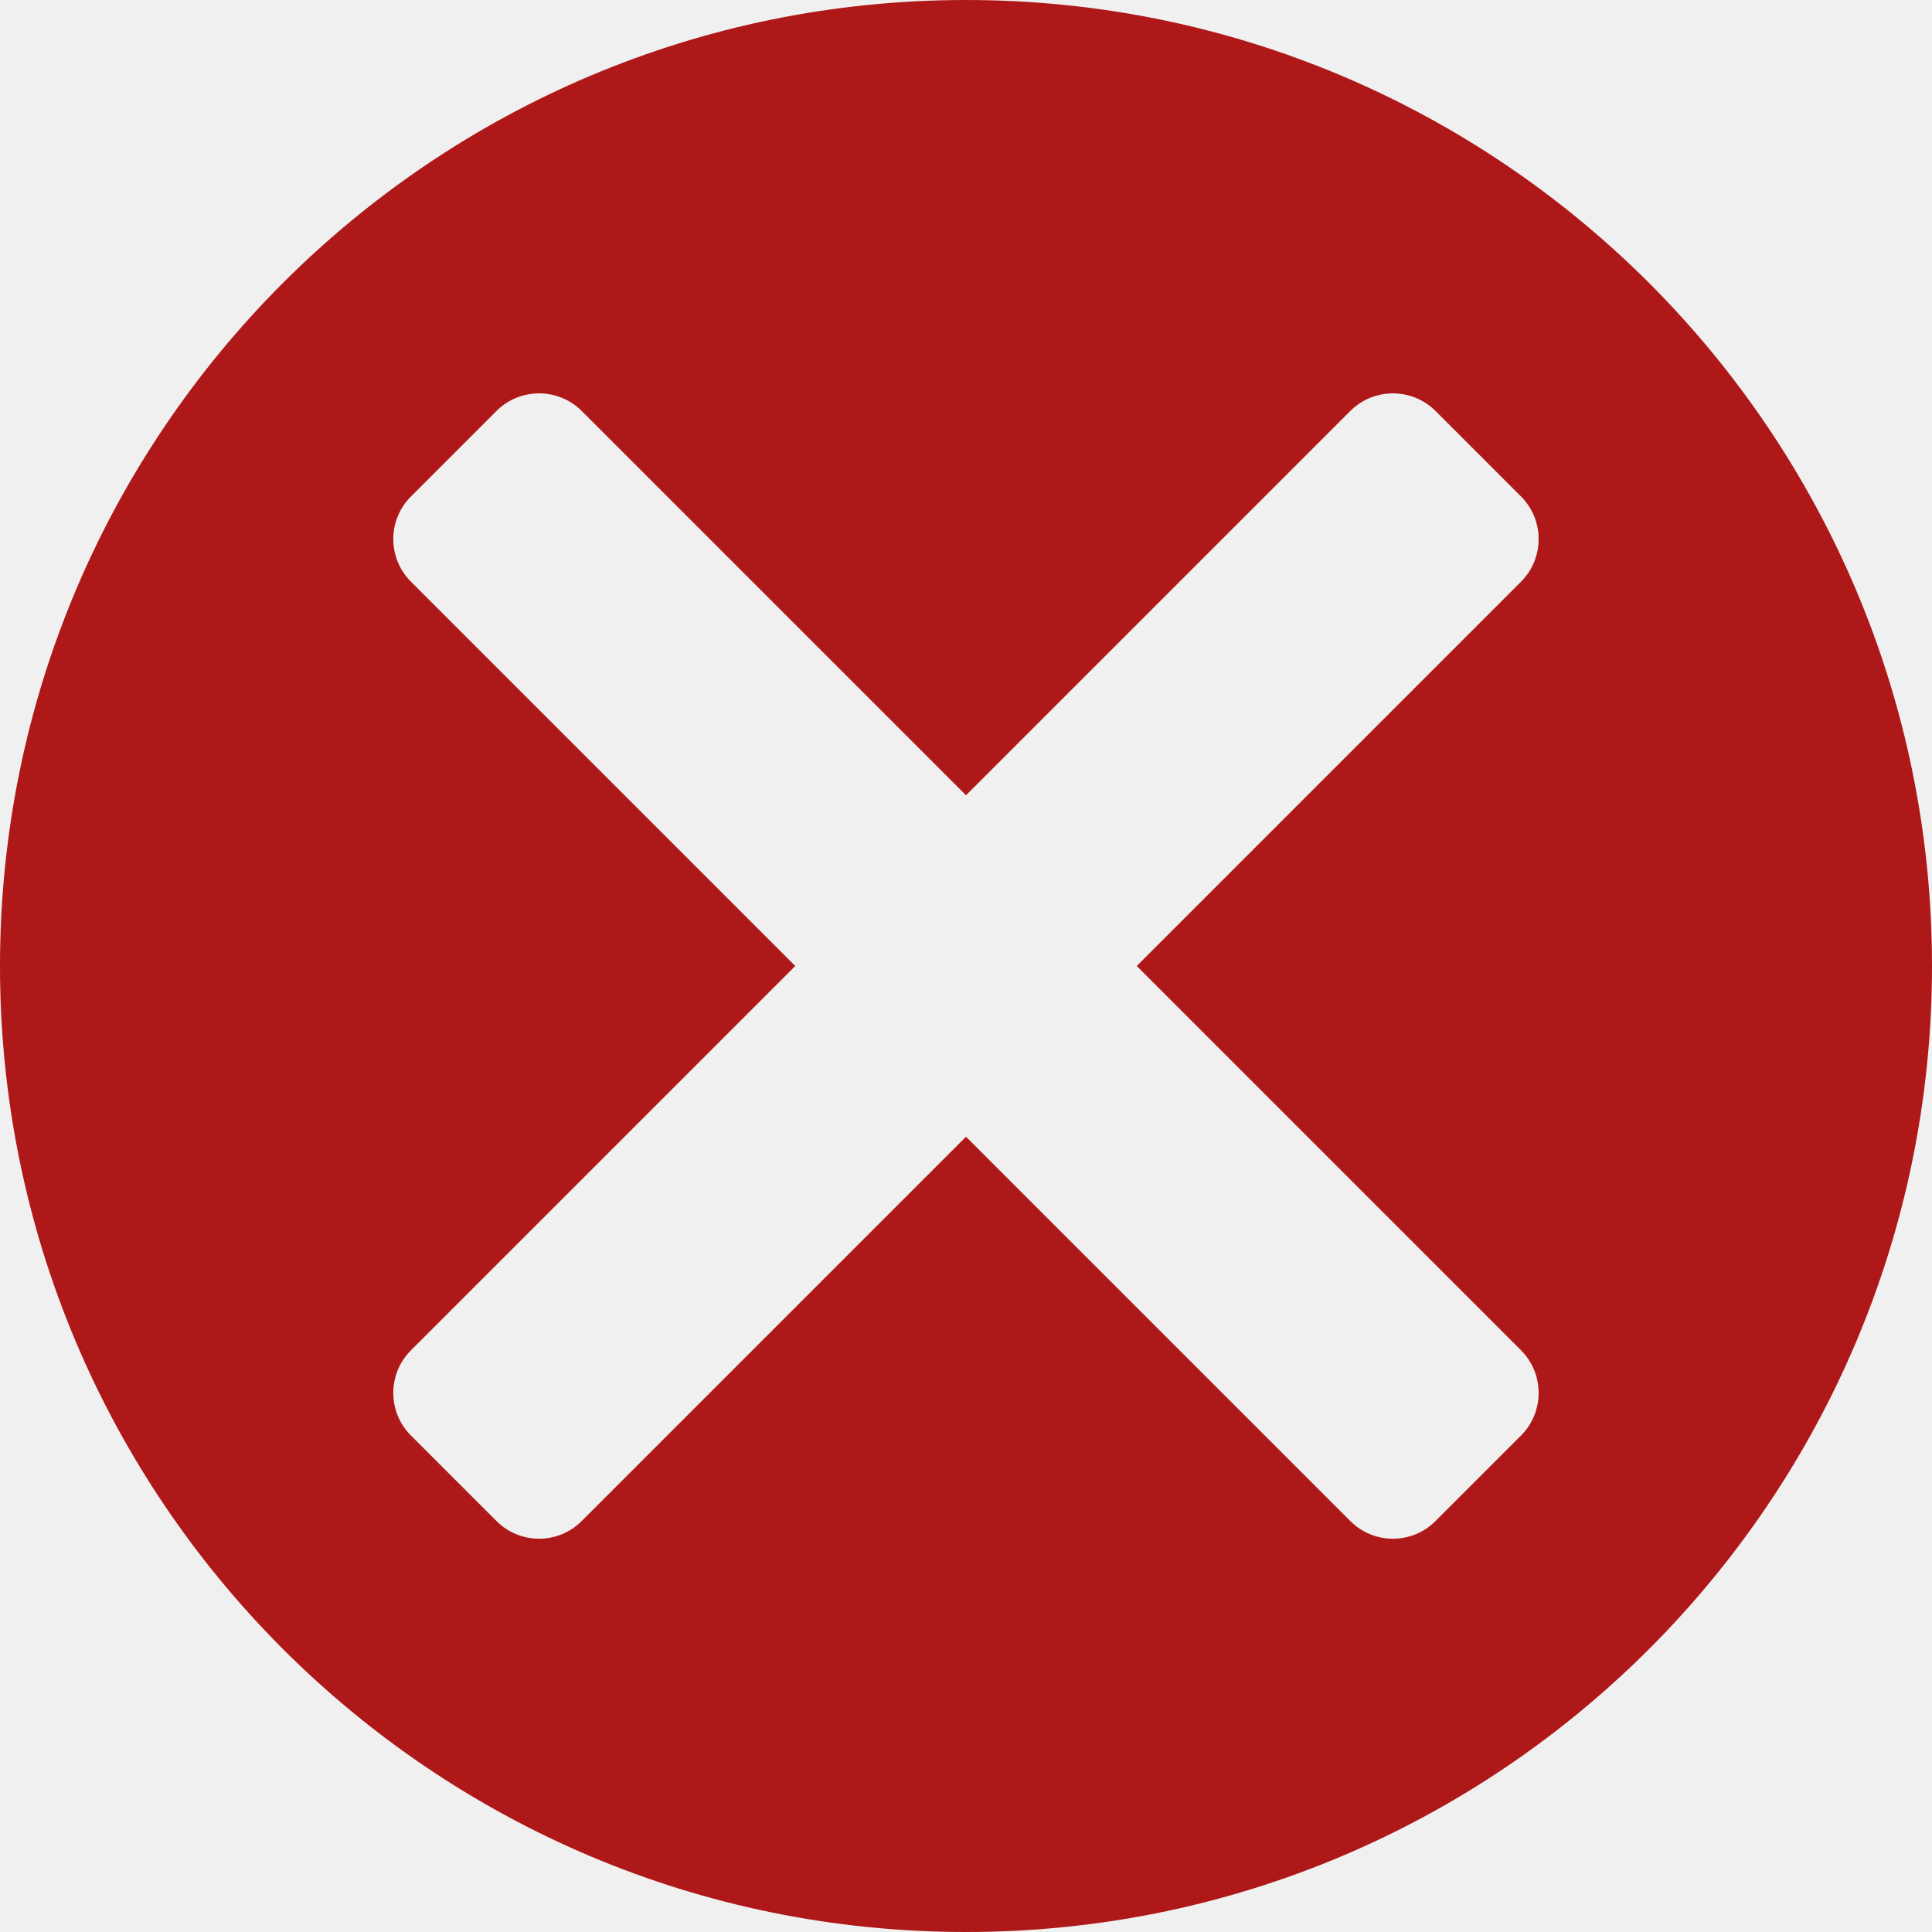
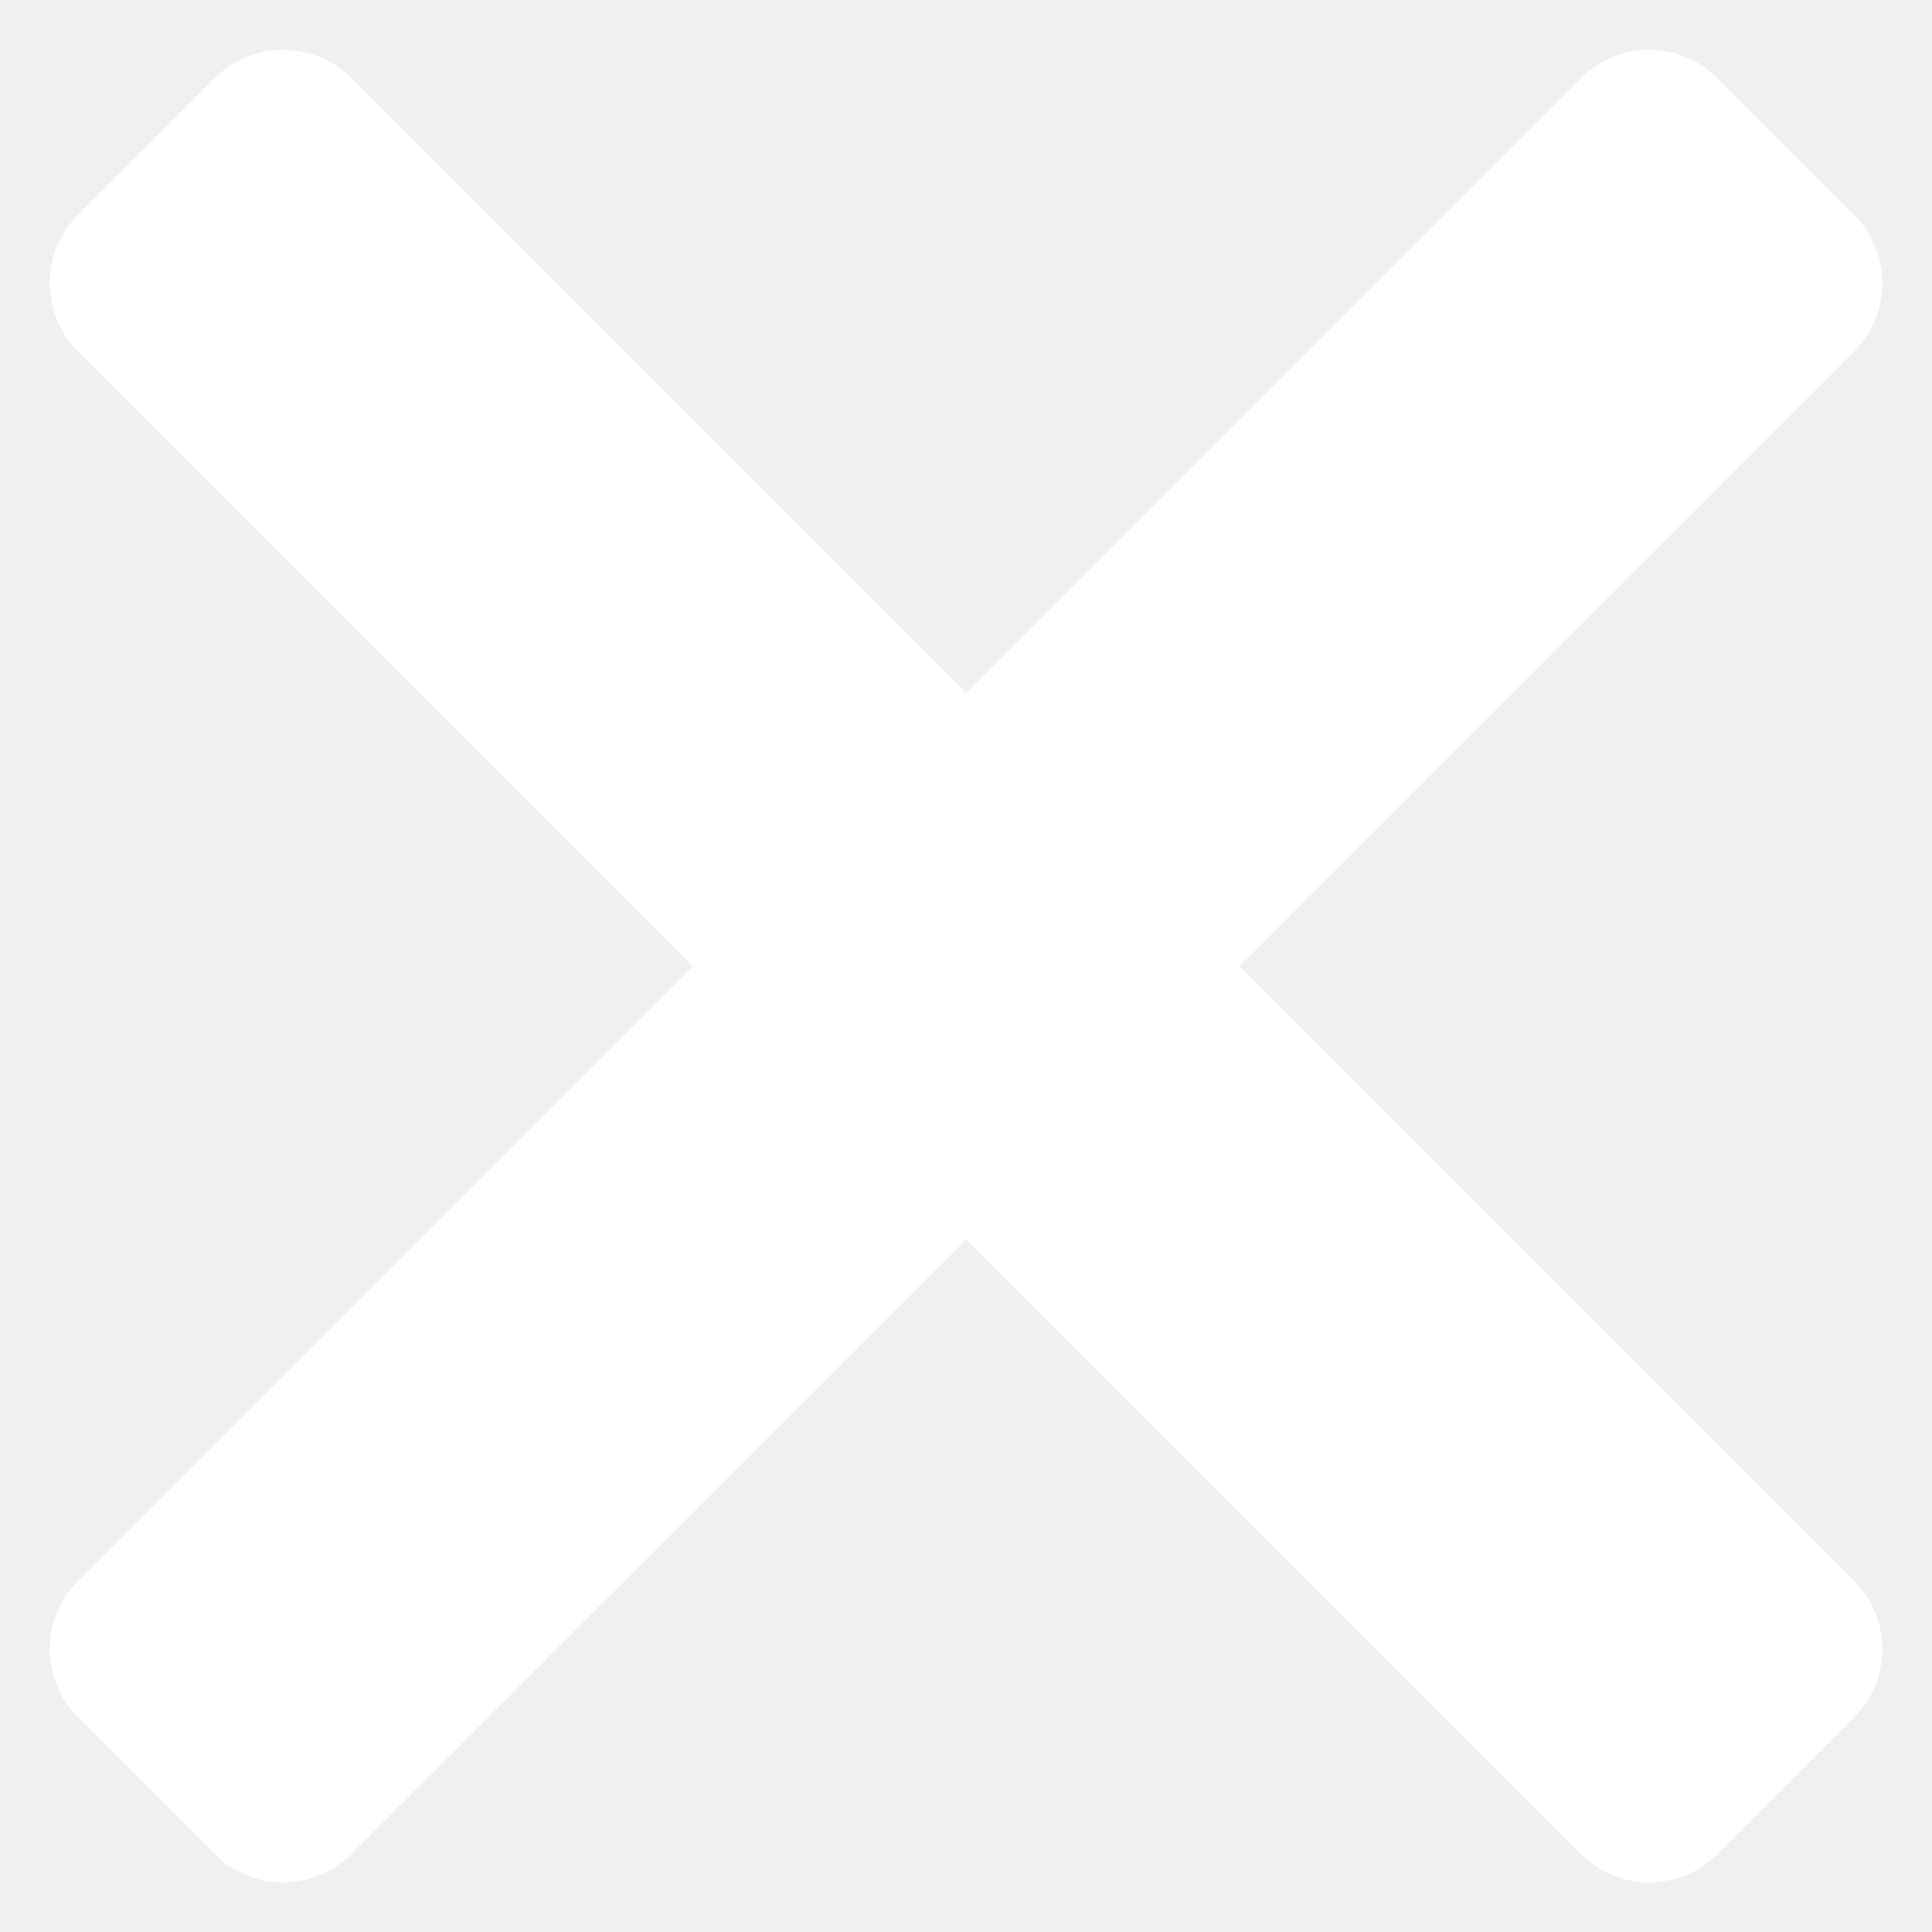
- <svg xmlns="http://www.w3.org/2000/svg" width="16" height="16" viewBox="0 0 16 16" fill="none">
-   <path fill-rule="evenodd" clip-rule="evenodd" d="M8 16C12.418 16 16 12.418 16 8C16 3.582 12.418 0 8 0C3.582 0 0 3.582 0 8C0 12.418 3.582 16 8 16ZM3.404 4.818C3.208 4.623 3.208 4.306 3.404 4.111L4.111 3.404C4.306 3.209 4.623 3.209 4.818 3.404L8 6.586L11.182 3.404C11.377 3.209 11.694 3.209 11.889 3.404L12.596 4.111C12.791 4.306 12.791 4.623 12.596 4.818L9.414 8L12.596 11.182C12.791 11.377 12.791 11.694 12.596 11.889L11.889 12.596C11.694 12.792 11.377 12.792 11.182 12.596L8 9.414L4.818 12.596C4.623 12.792 4.306 12.792 4.111 12.596L3.404 11.889C3.208 11.694 3.208 11.377 3.404 11.182L6.586 8L3.404 4.818Z" fill="#AE1818" />
+ <svg xmlns="http://www.w3.org/2000/svg" width="10" height="10" viewBox="0 0 10 10" fill="none">
+   <rect x="0.05" y="1.465" width="2" height="12" rx="0.5" transform="rotate(-45 0.0501099 1.46454)" fill="white" />
+   <rect x="0.05" y="8.536" width="12" height="2" rx="0.5" transform="rotate(-45 0.0501099 8.53564)" fill="white" />
</svg>
